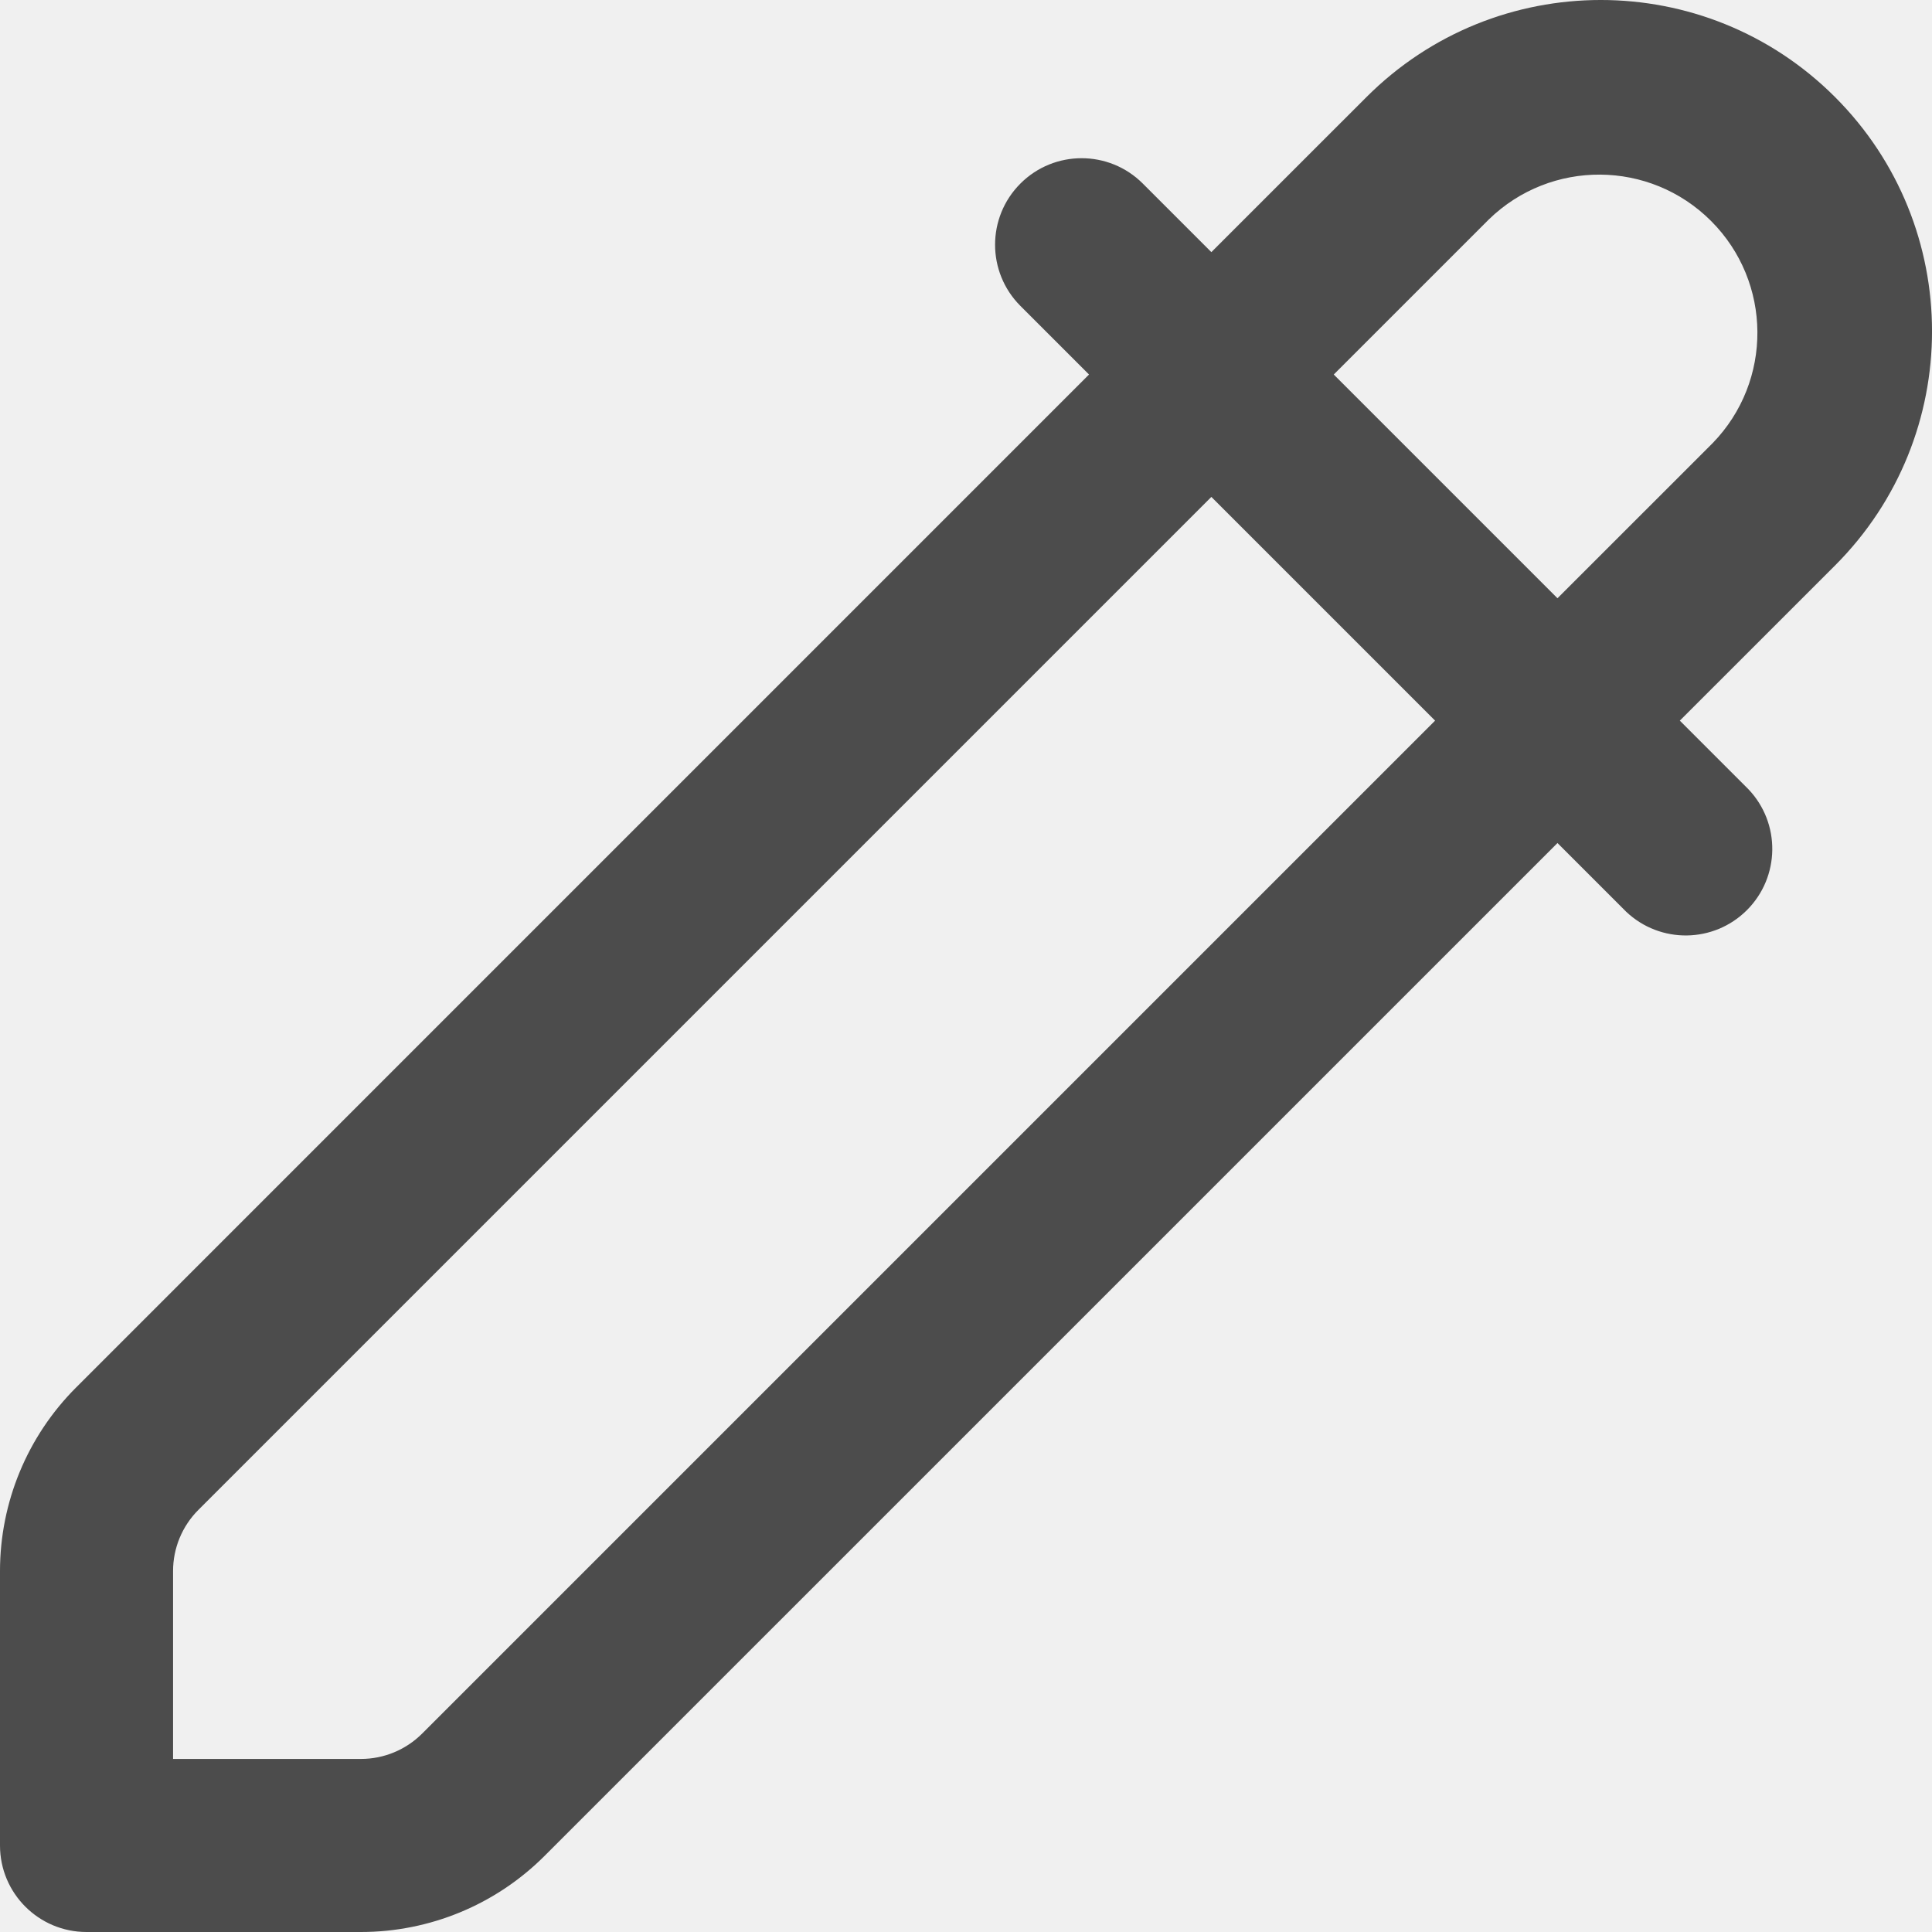
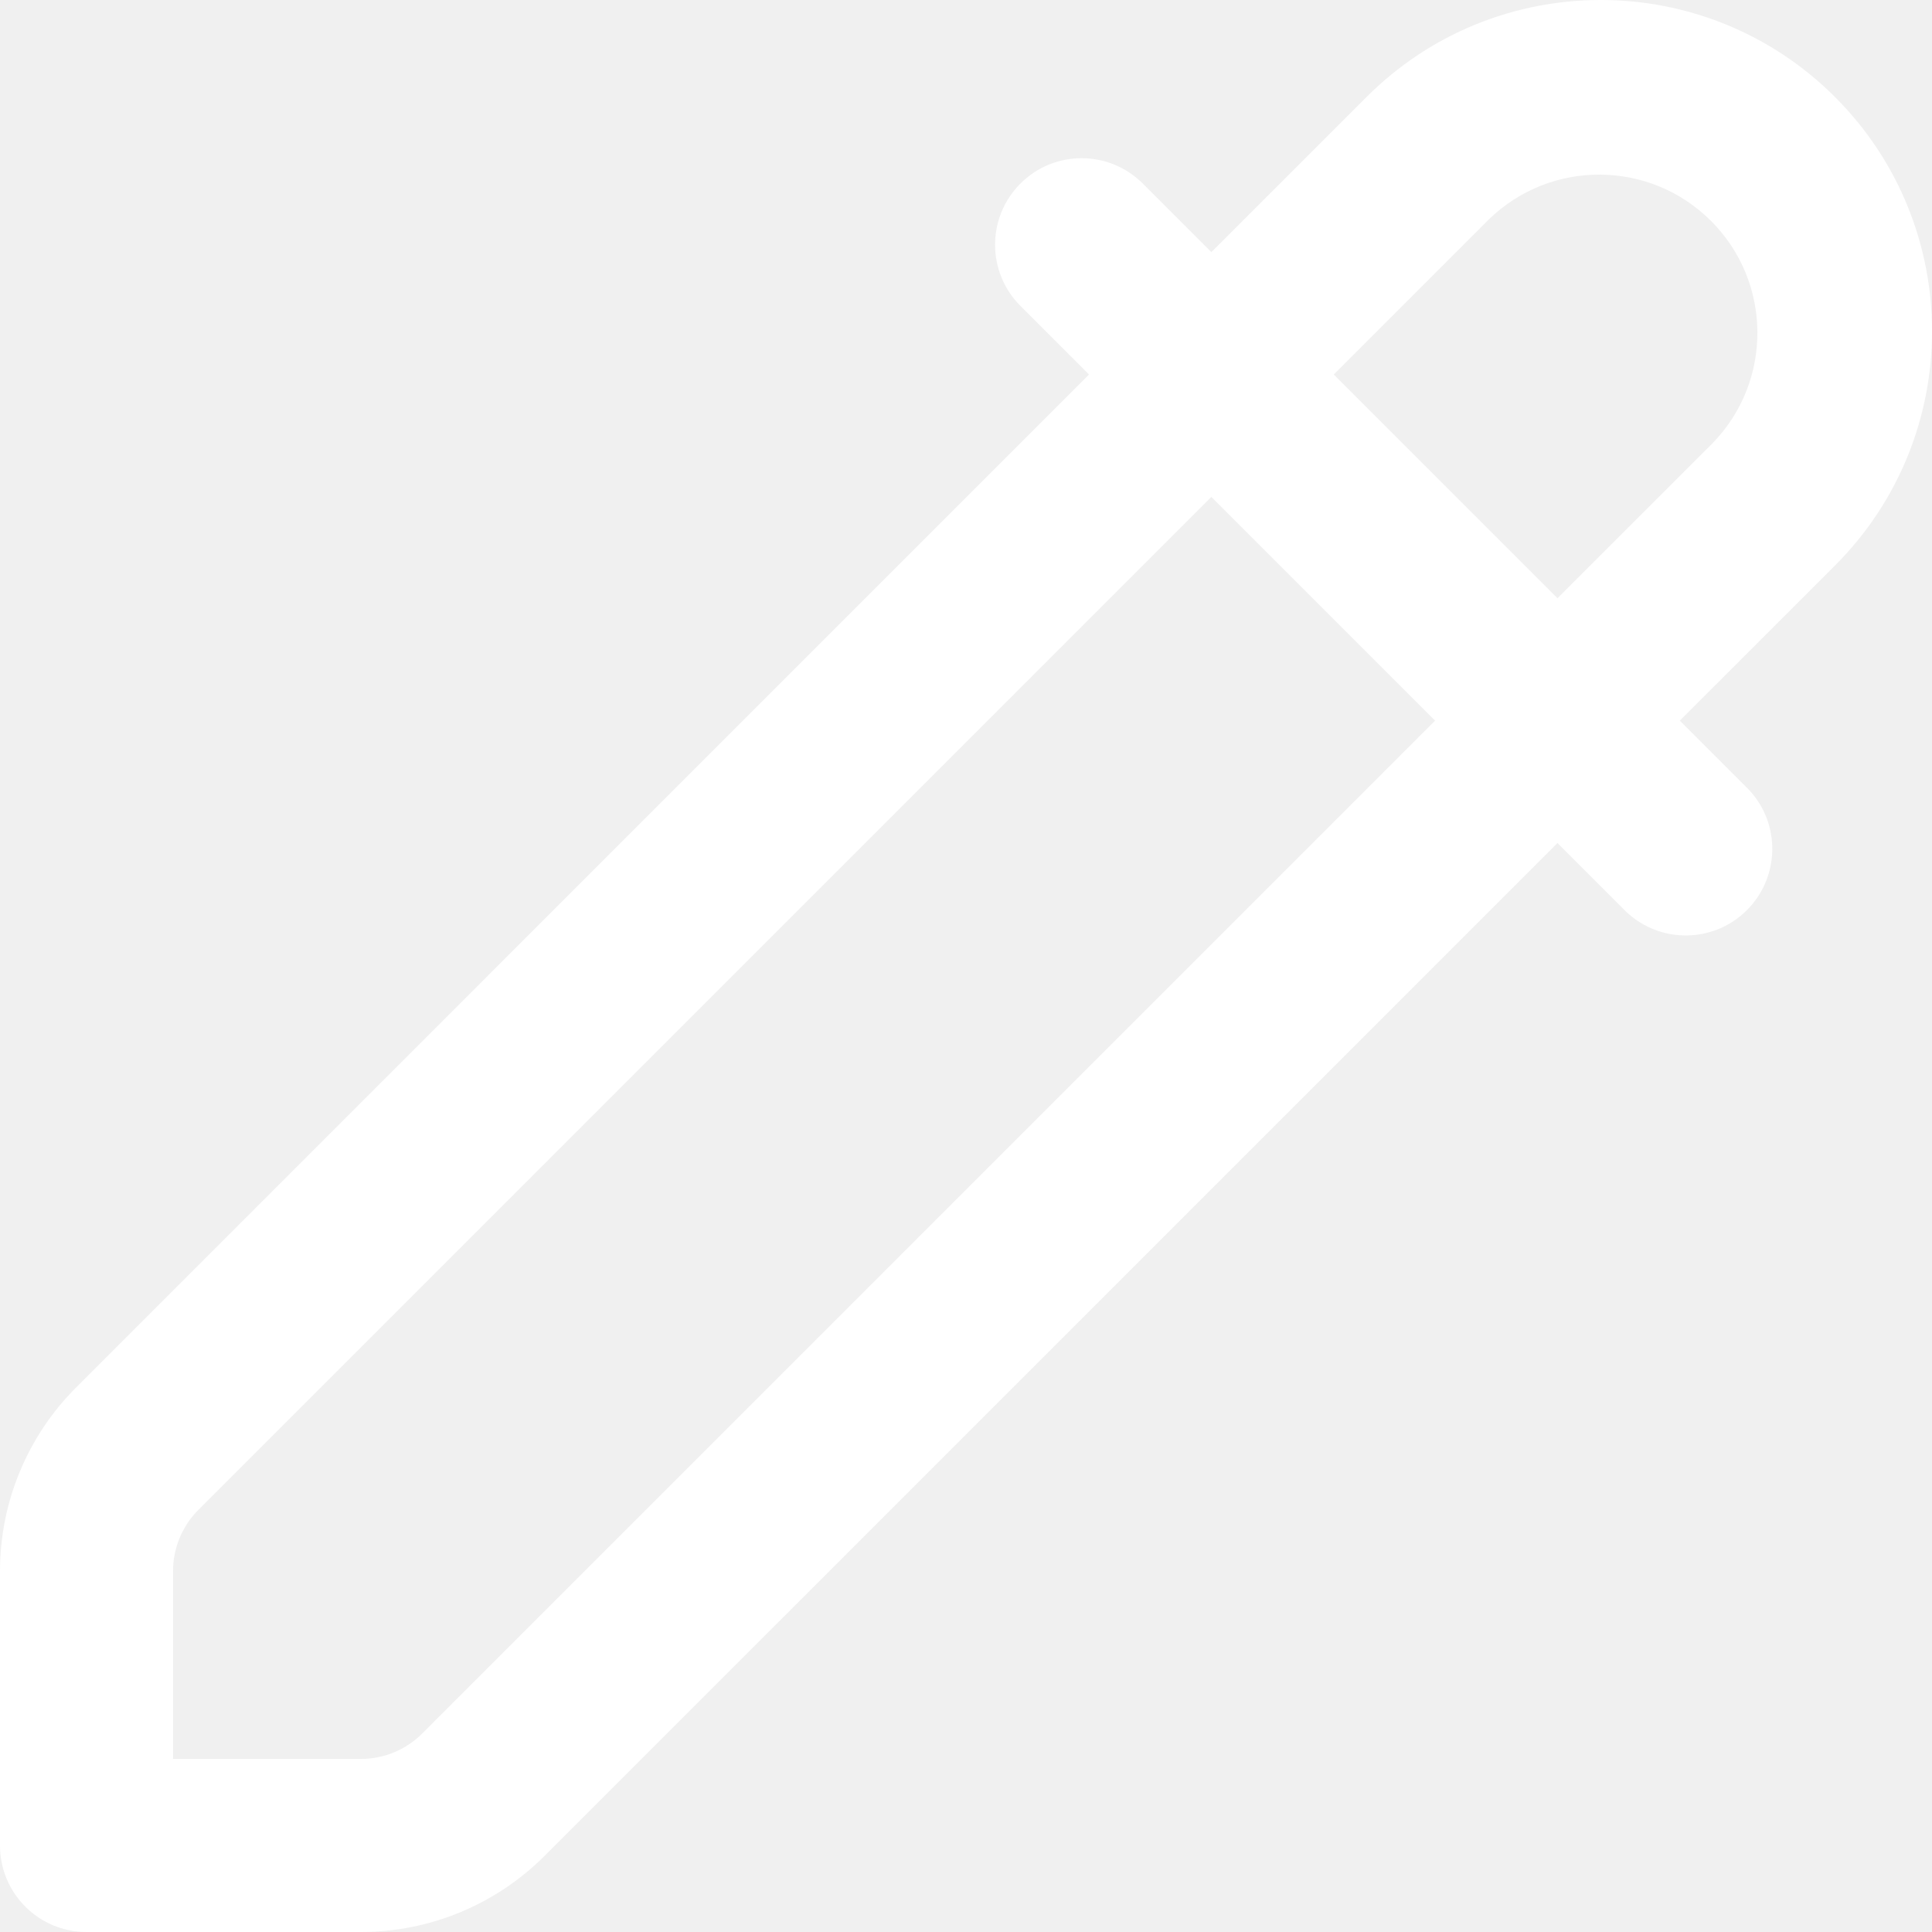
<svg xmlns="http://www.w3.org/2000/svg" width="40" height="40" fill="none" viewBox="0 0 40 40">
-   <path fill="#4C4C4C" fill-rule="evenodd" d="M28.292 2.009a6.858 6.858 0 1 1 9.7 9.699l-3.213 3.212 1.42 1.42a1.792 1.792 0 0 1-2.533 2.534l-1.42-1.42-20.973 20.972A5.374 5.374 0 0 1 7.473 40H1.791A1.791 1.791 0 0 1 0 38.21v-5.682c0-1.425.566-2.792 1.574-3.8L22.547 7.754l-1.42-1.42A1.791 1.791 0 0 1 23.66 3.8l1.42 1.42 3.212-3.211Zm-3.212 8.279L4.108 31.26a1.791 1.791 0 0 0-.525 1.267v3.89h3.89c.475 0 .93-.189 1.267-.525L29.712 14.92l-4.632-4.632Zm7.166 2.098-4.632-4.632 3.212-3.212a3.276 3.276 0 0 1 4.632 4.633l-3.212 3.211Z" clip-rule="evenodd" />
+   <path fill="white" fill-rule="evenodd" d="M28.292 2.009a6.858 6.858 0 1 1 9.7 9.699l-3.213 3.212 1.42 1.42a1.792 1.792 0 0 1-2.533 2.534l-1.42-1.42-20.973 20.972A5.374 5.374 0 0 1 7.473 40H1.791A1.791 1.791 0 0 1 0 38.21v-5.682c0-1.425.566-2.792 1.574-3.8L22.547 7.754l-1.42-1.42A1.791 1.791 0 0 1 23.66 3.8l1.42 1.42 3.212-3.211Zm-3.212 8.279L4.108 31.26a1.791 1.791 0 0 0-.525 1.267v3.89h3.89c.475 0 .93-.189 1.267-.525L29.712 14.92l-4.632-4.632Zm7.166 2.098-4.632-4.632 3.212-3.212a3.276 3.276 0 0 1 4.632 4.633l-3.212 3.211Z" clip-rule="evenodd" />
</svg>
